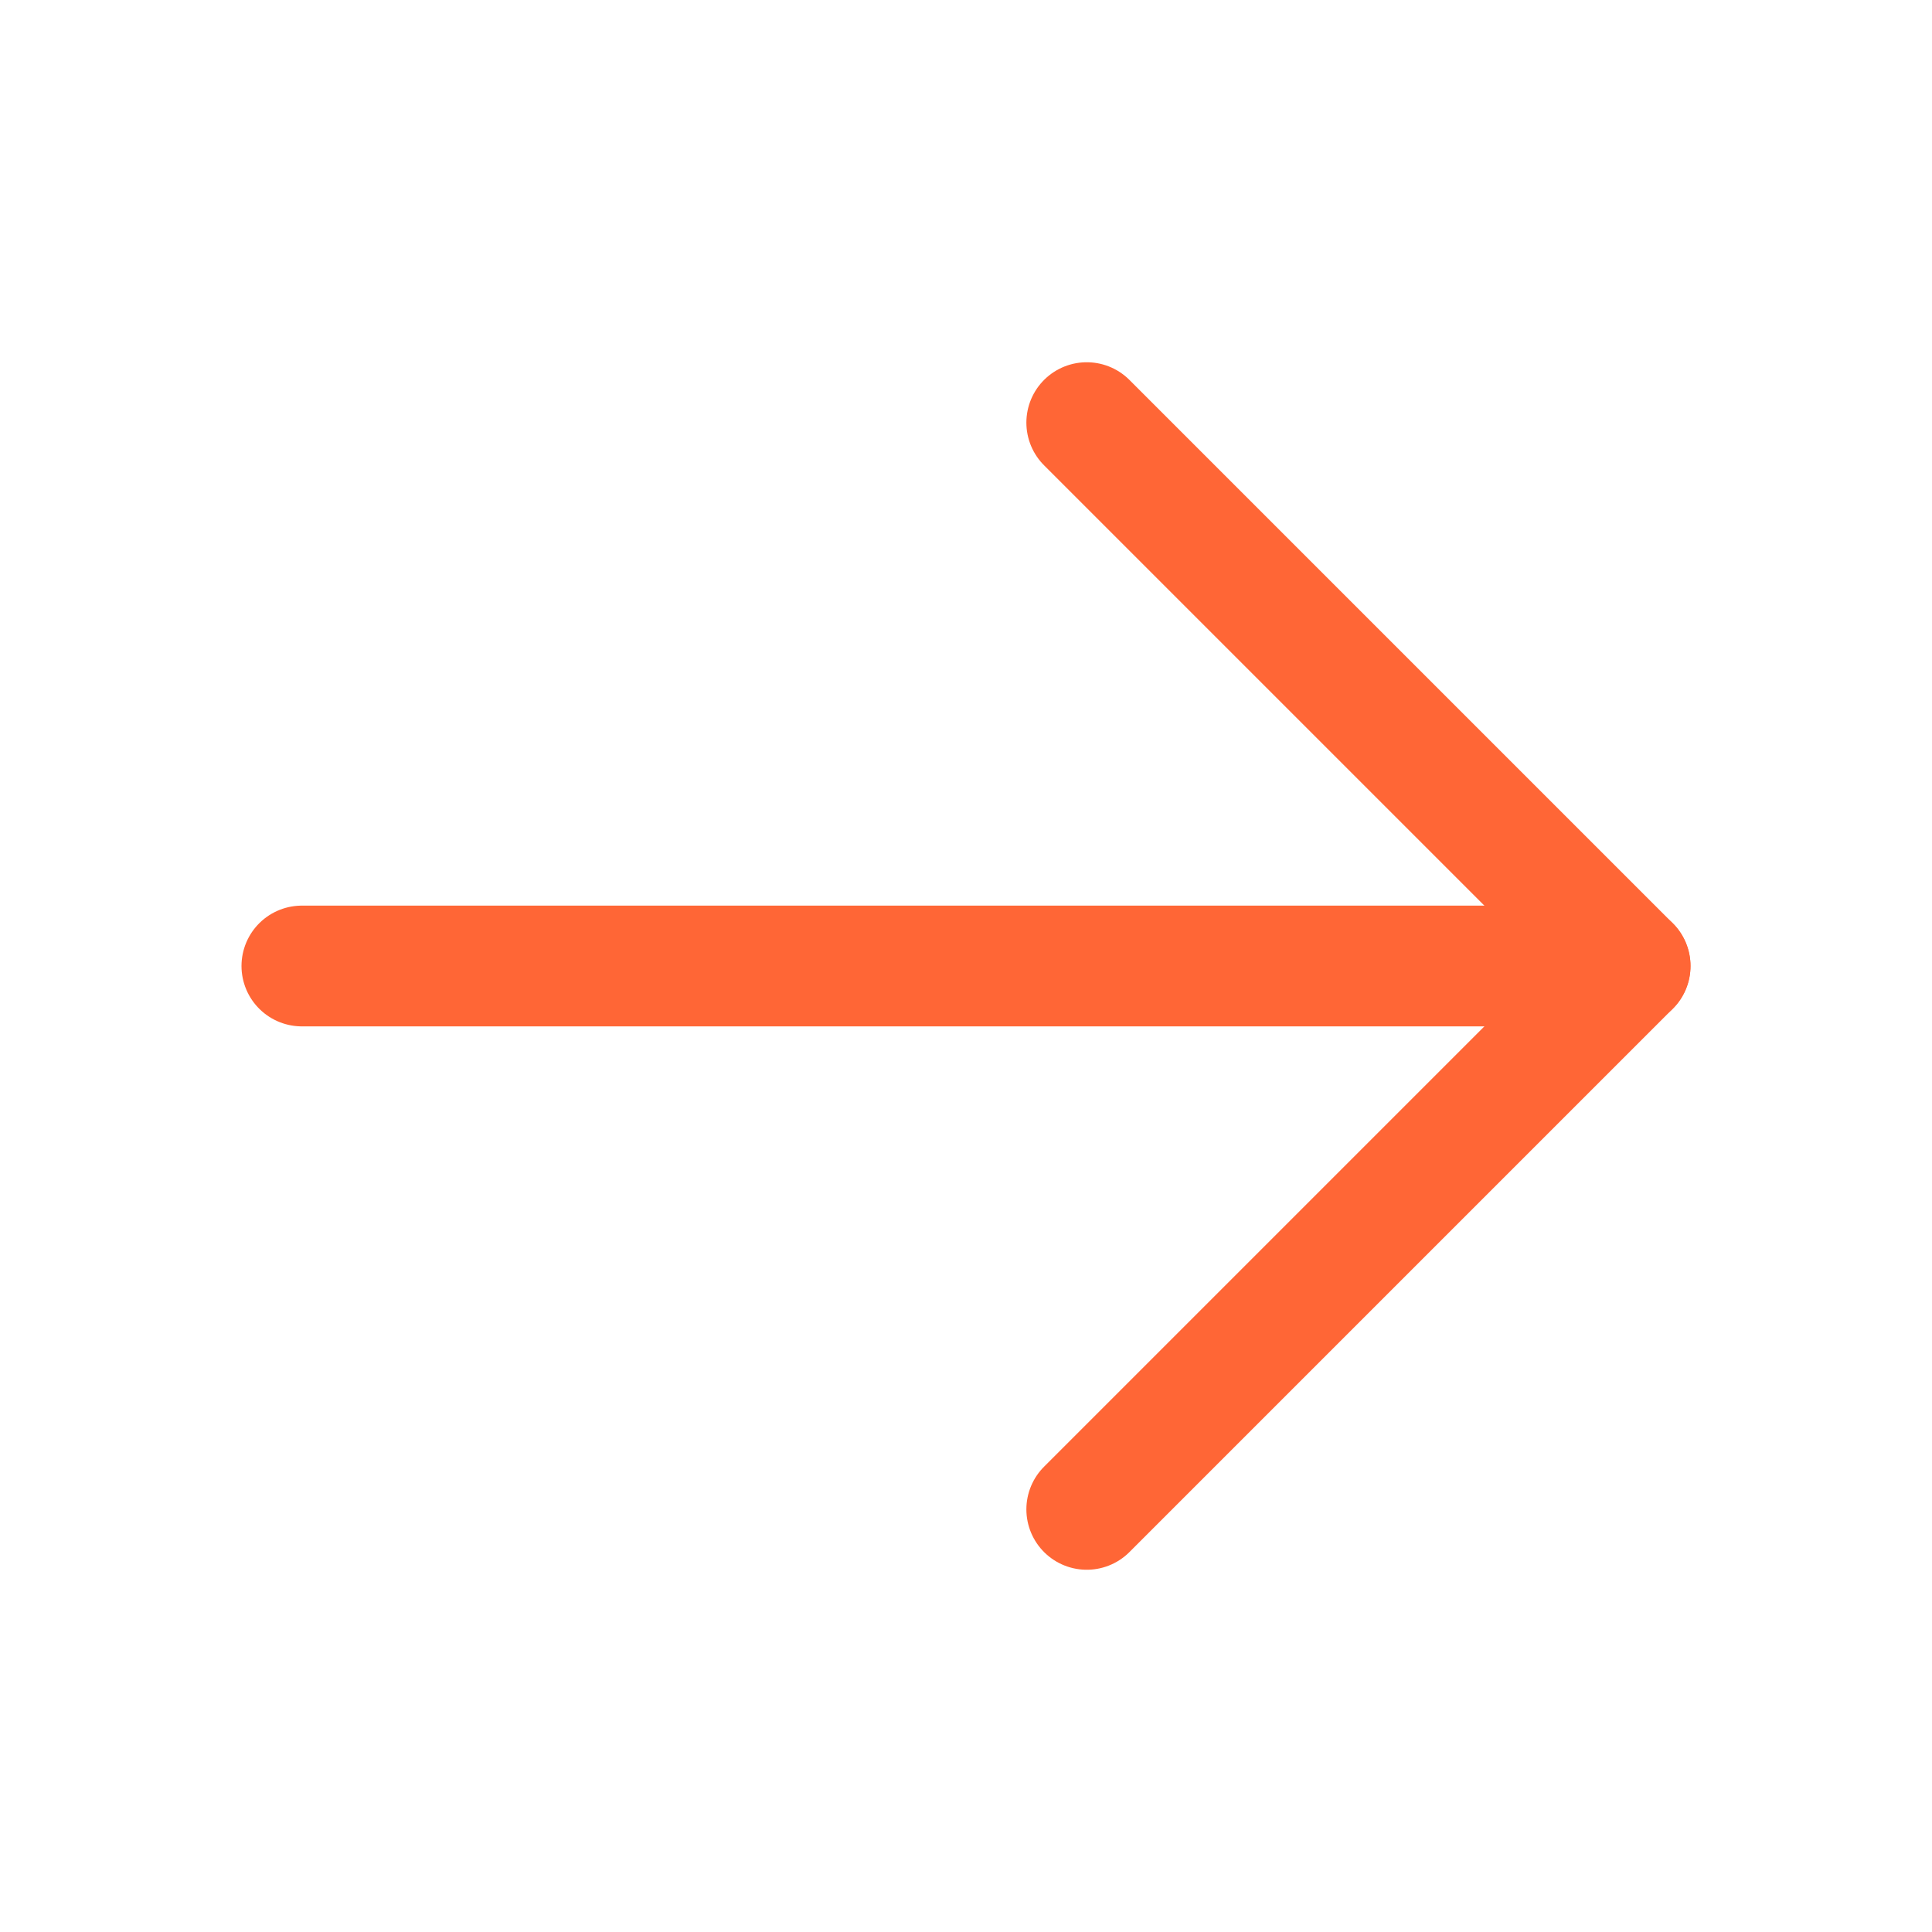
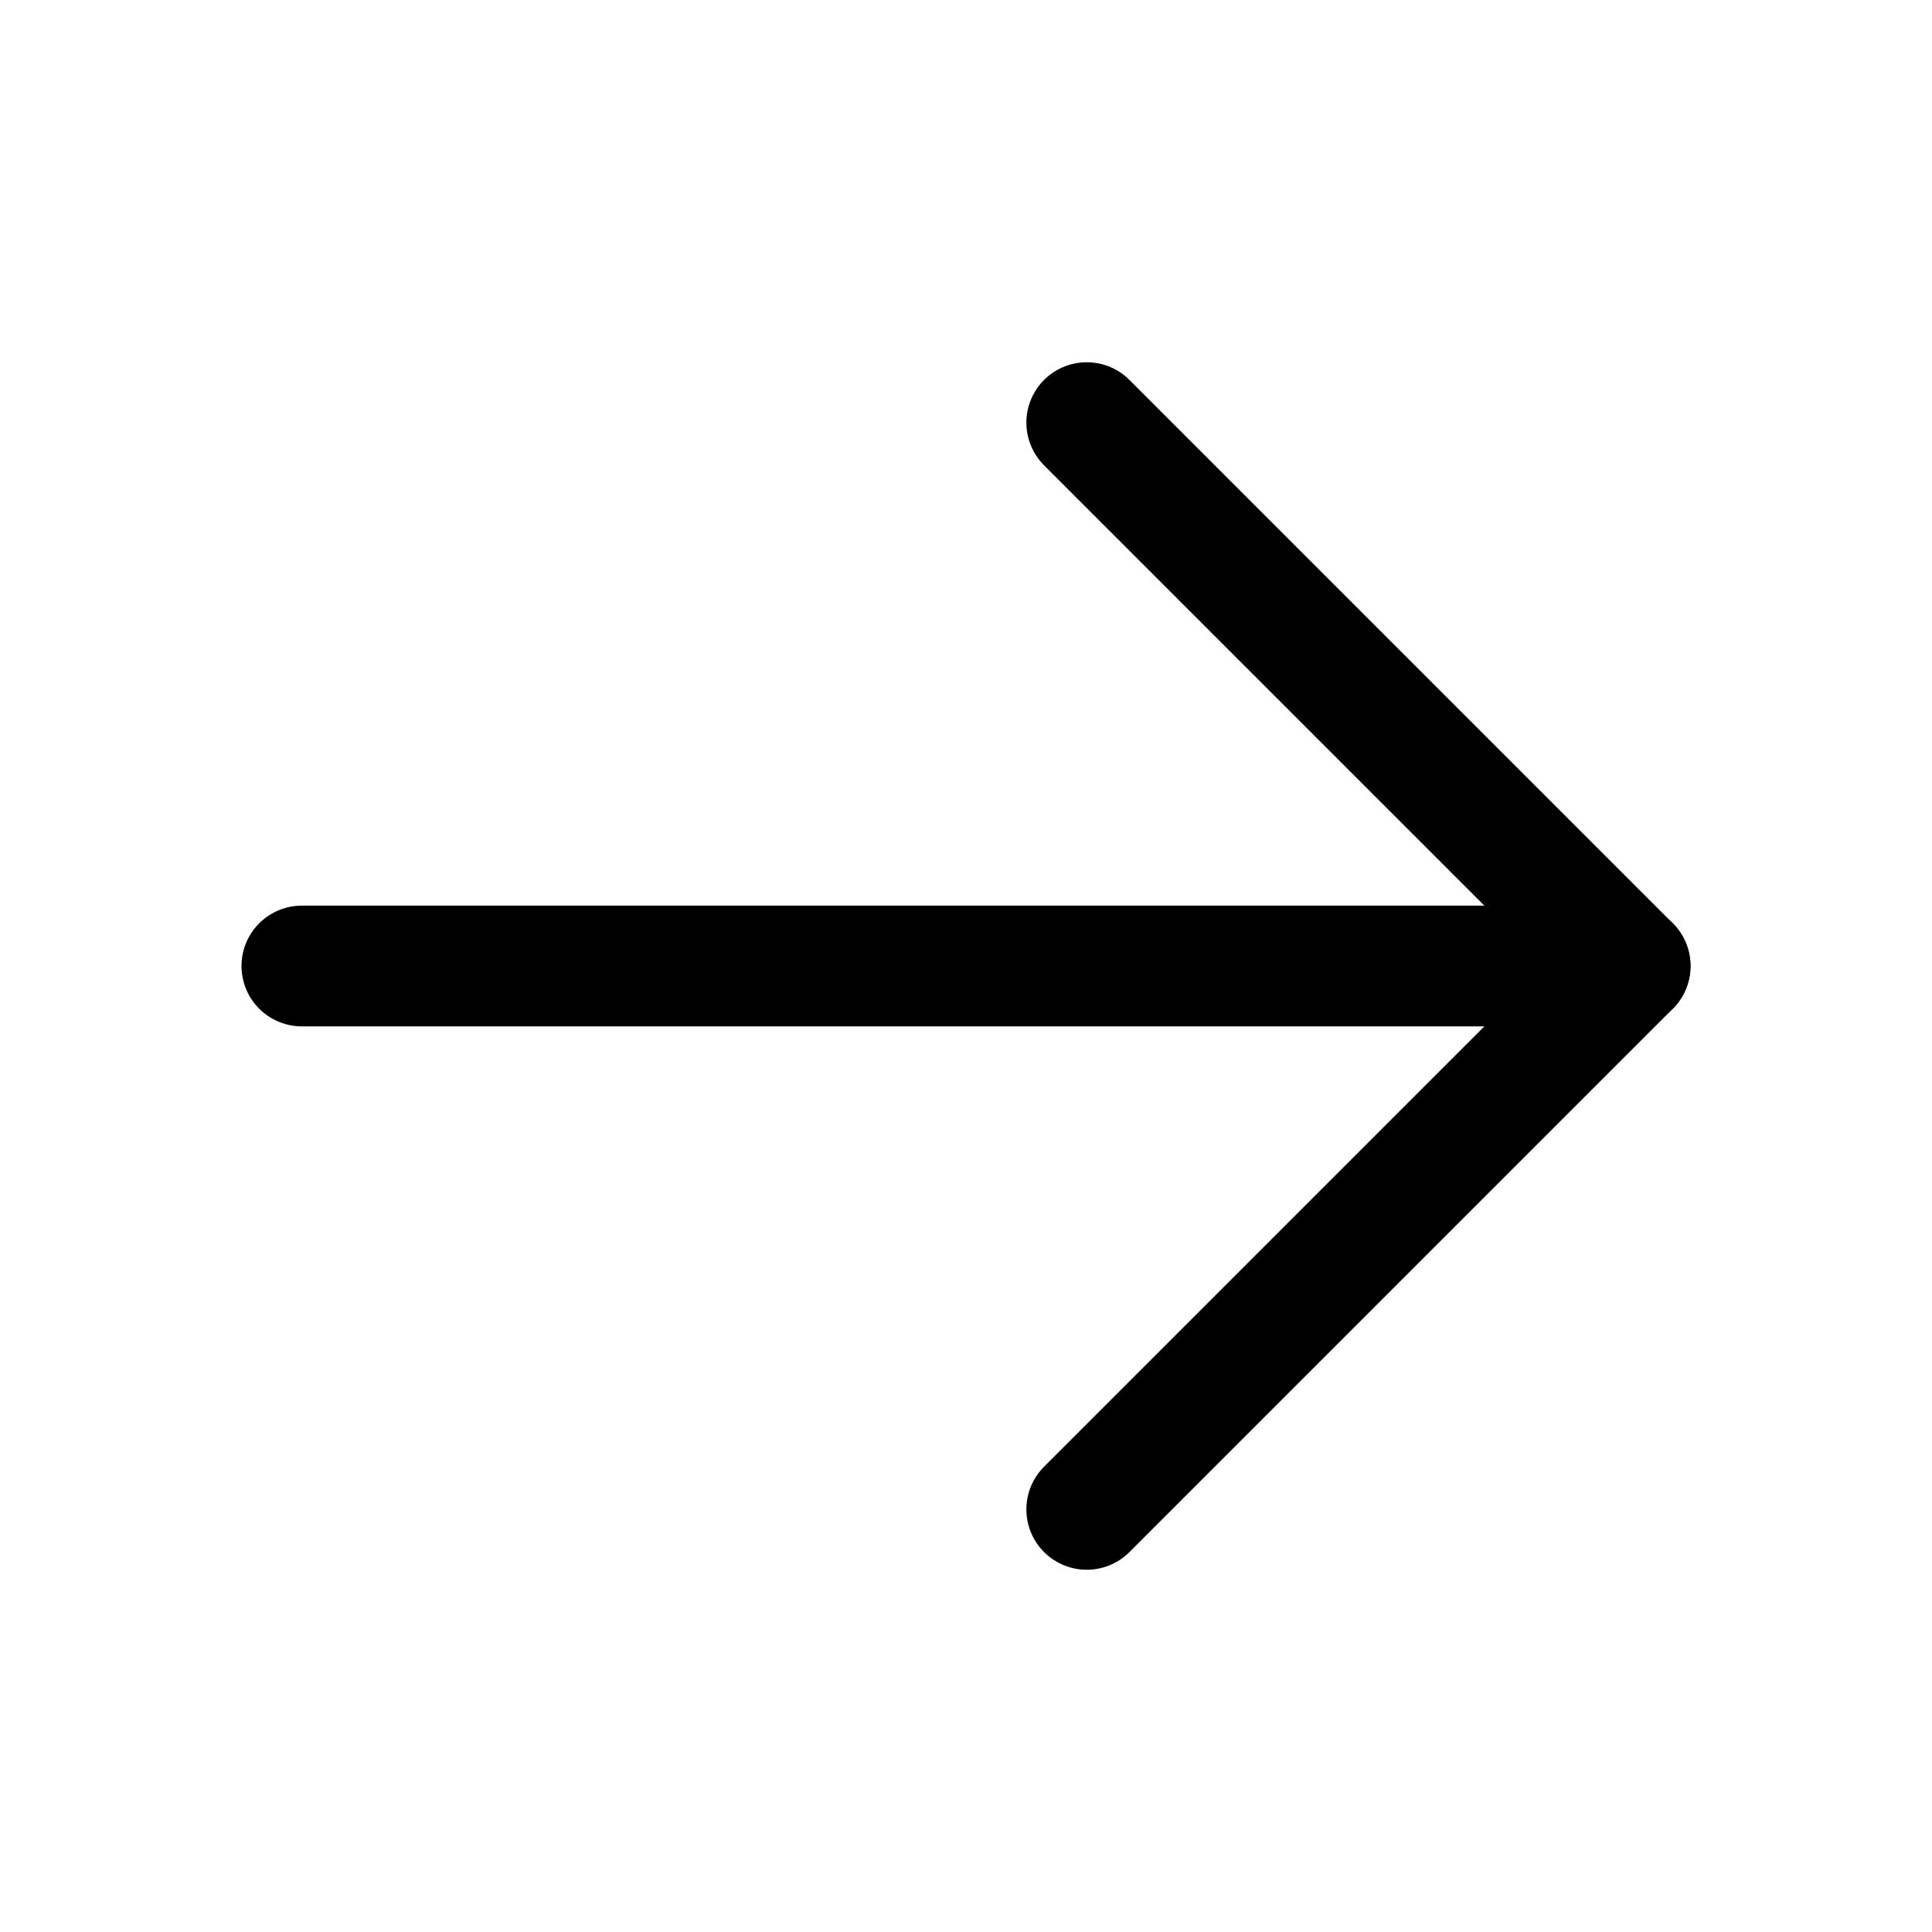
<svg xmlns="http://www.w3.org/2000/svg" width="24" height="24" viewBox="0 0 24 24" fill="none">
-   <path d="M3.75 12H20.25" stroke="#FF6636" stroke-width="1.5" stroke-linecap="round" stroke-linejoin="round" />
-   <path d="M13.5 5.25L20.25 12L13.5 18.75" stroke="#FF6636" stroke-width="1.5" stroke-linecap="round" stroke-linejoin="round" />
+   <path d="M3.75 12H20.25" stroke="currentColor" stroke-width="1.5" stroke-linecap="round" stroke-linejoin="round" />
+   <path d="M13.5 5.25L20.25 12L13.5 18.75" stroke="currentColor" stroke-width="1.5" stroke-linecap="round" stroke-linejoin="round" />
</svg>
